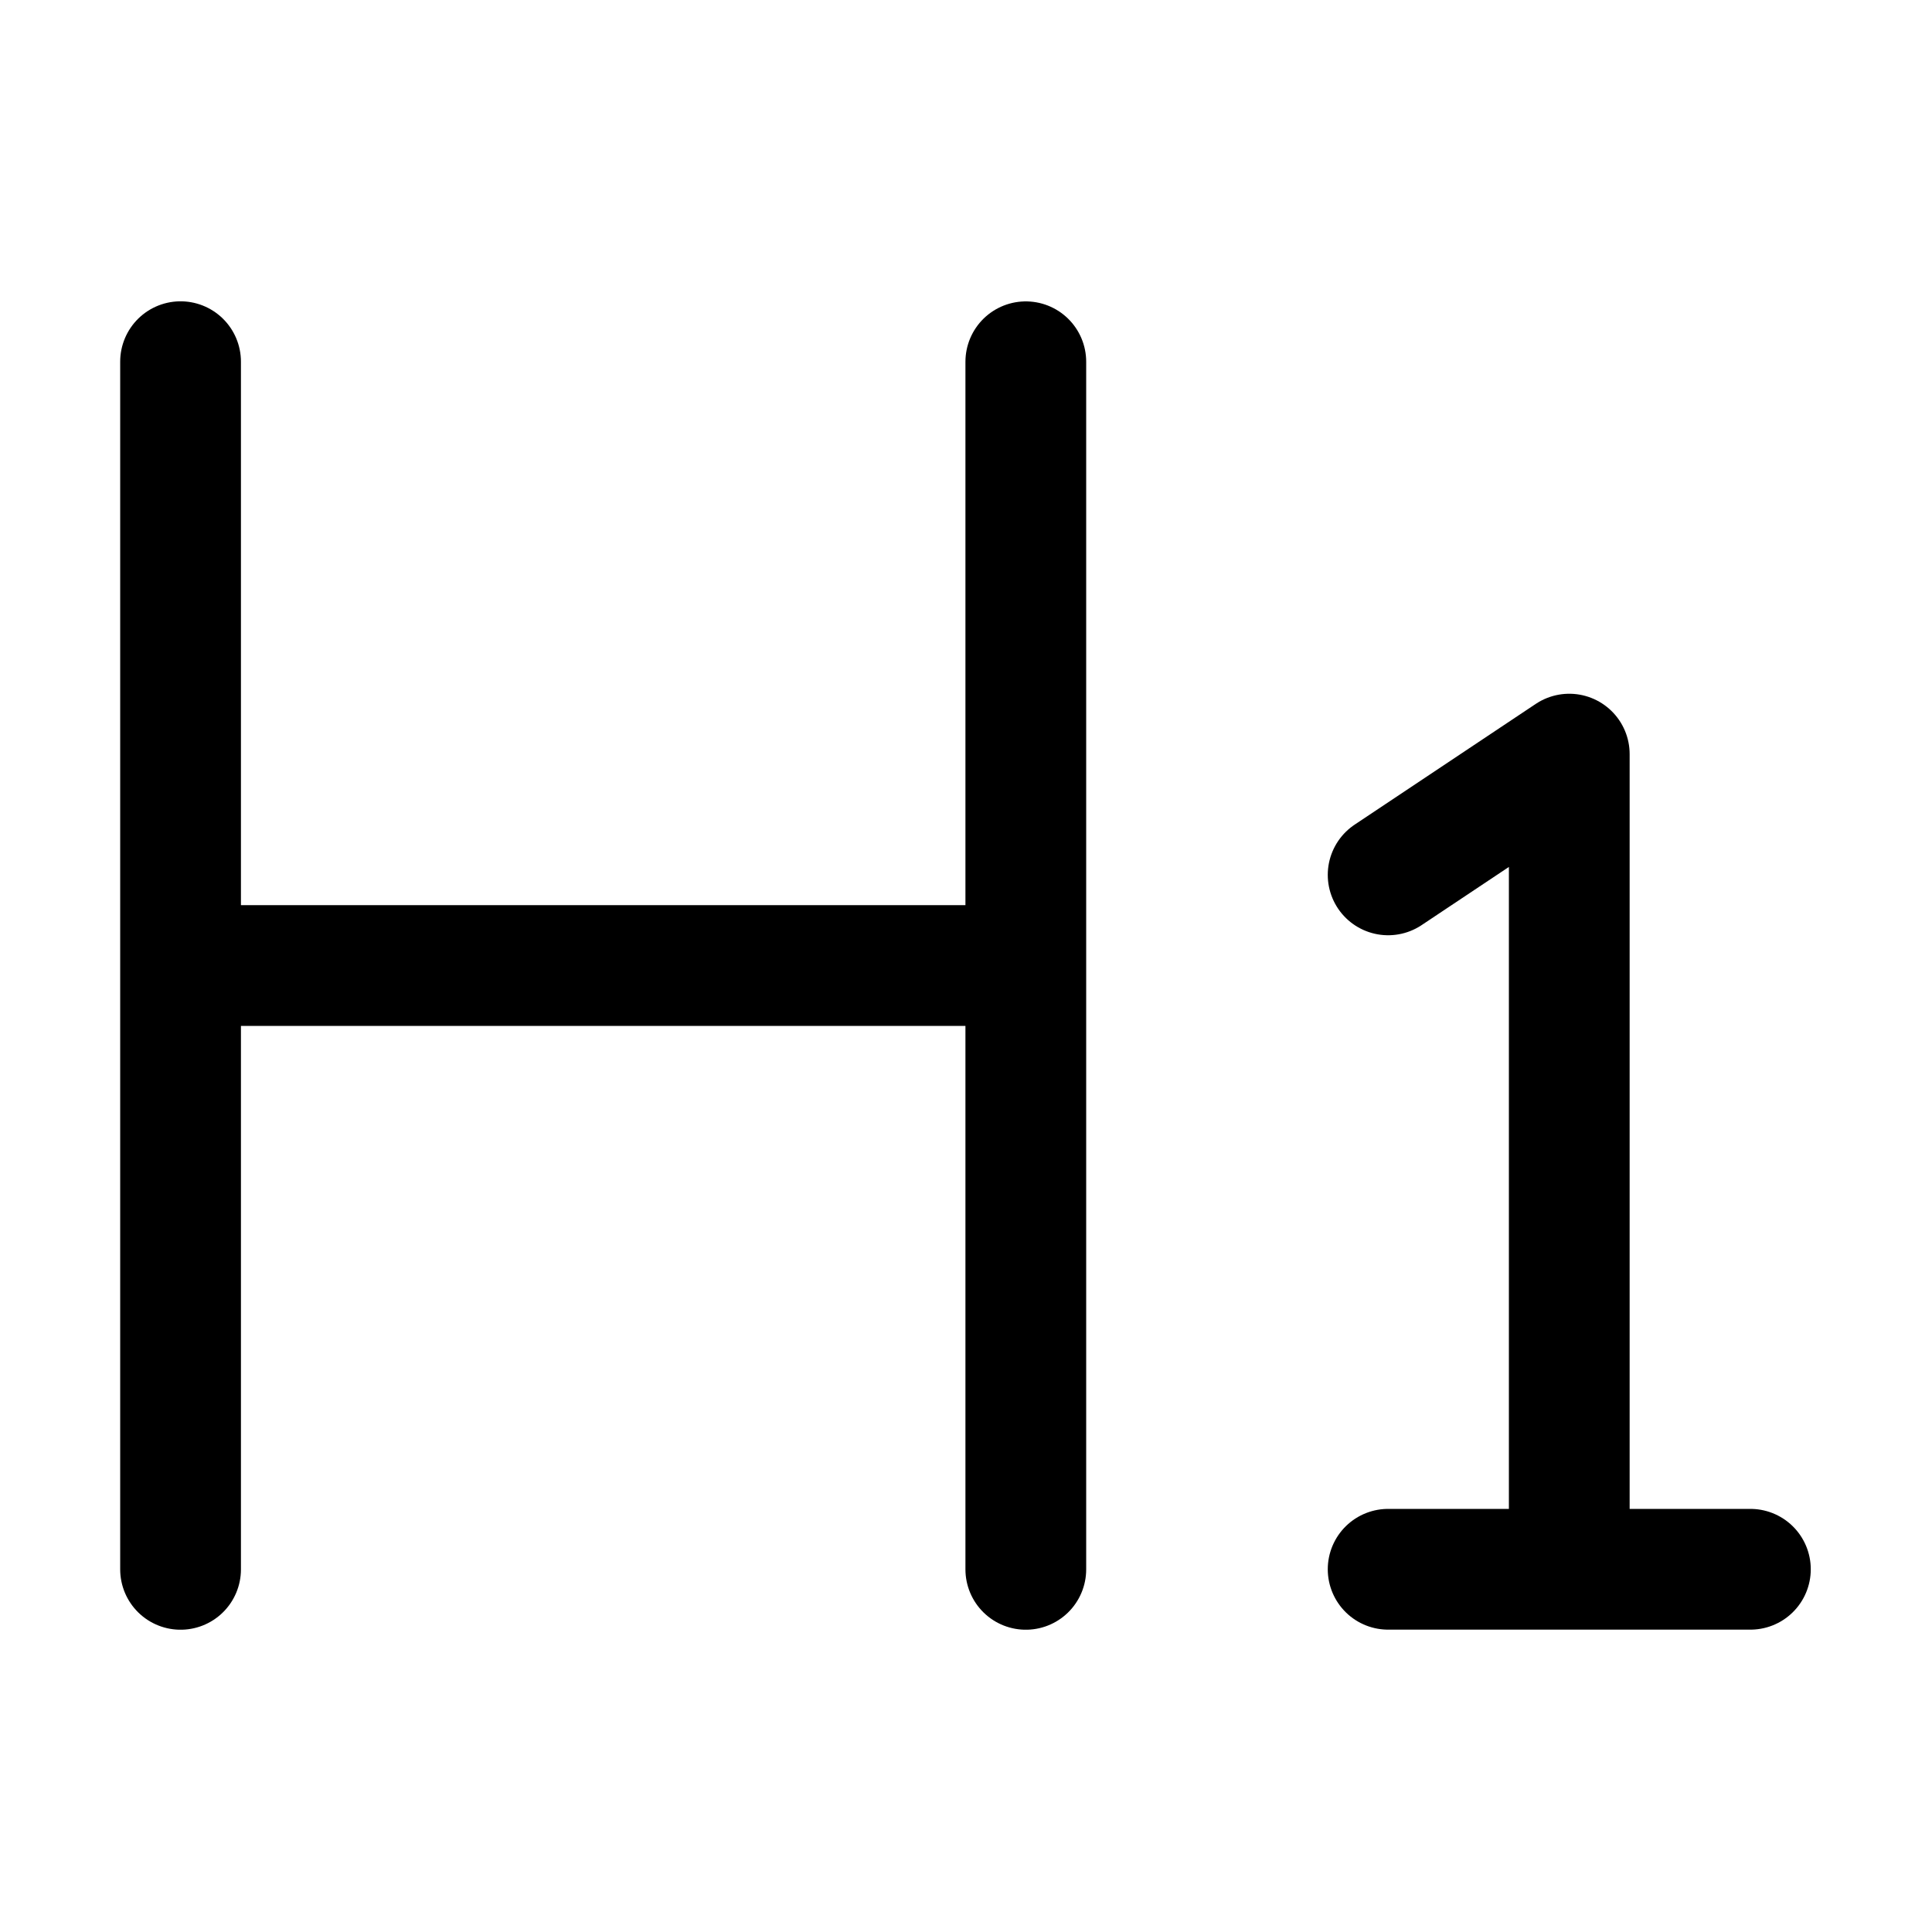
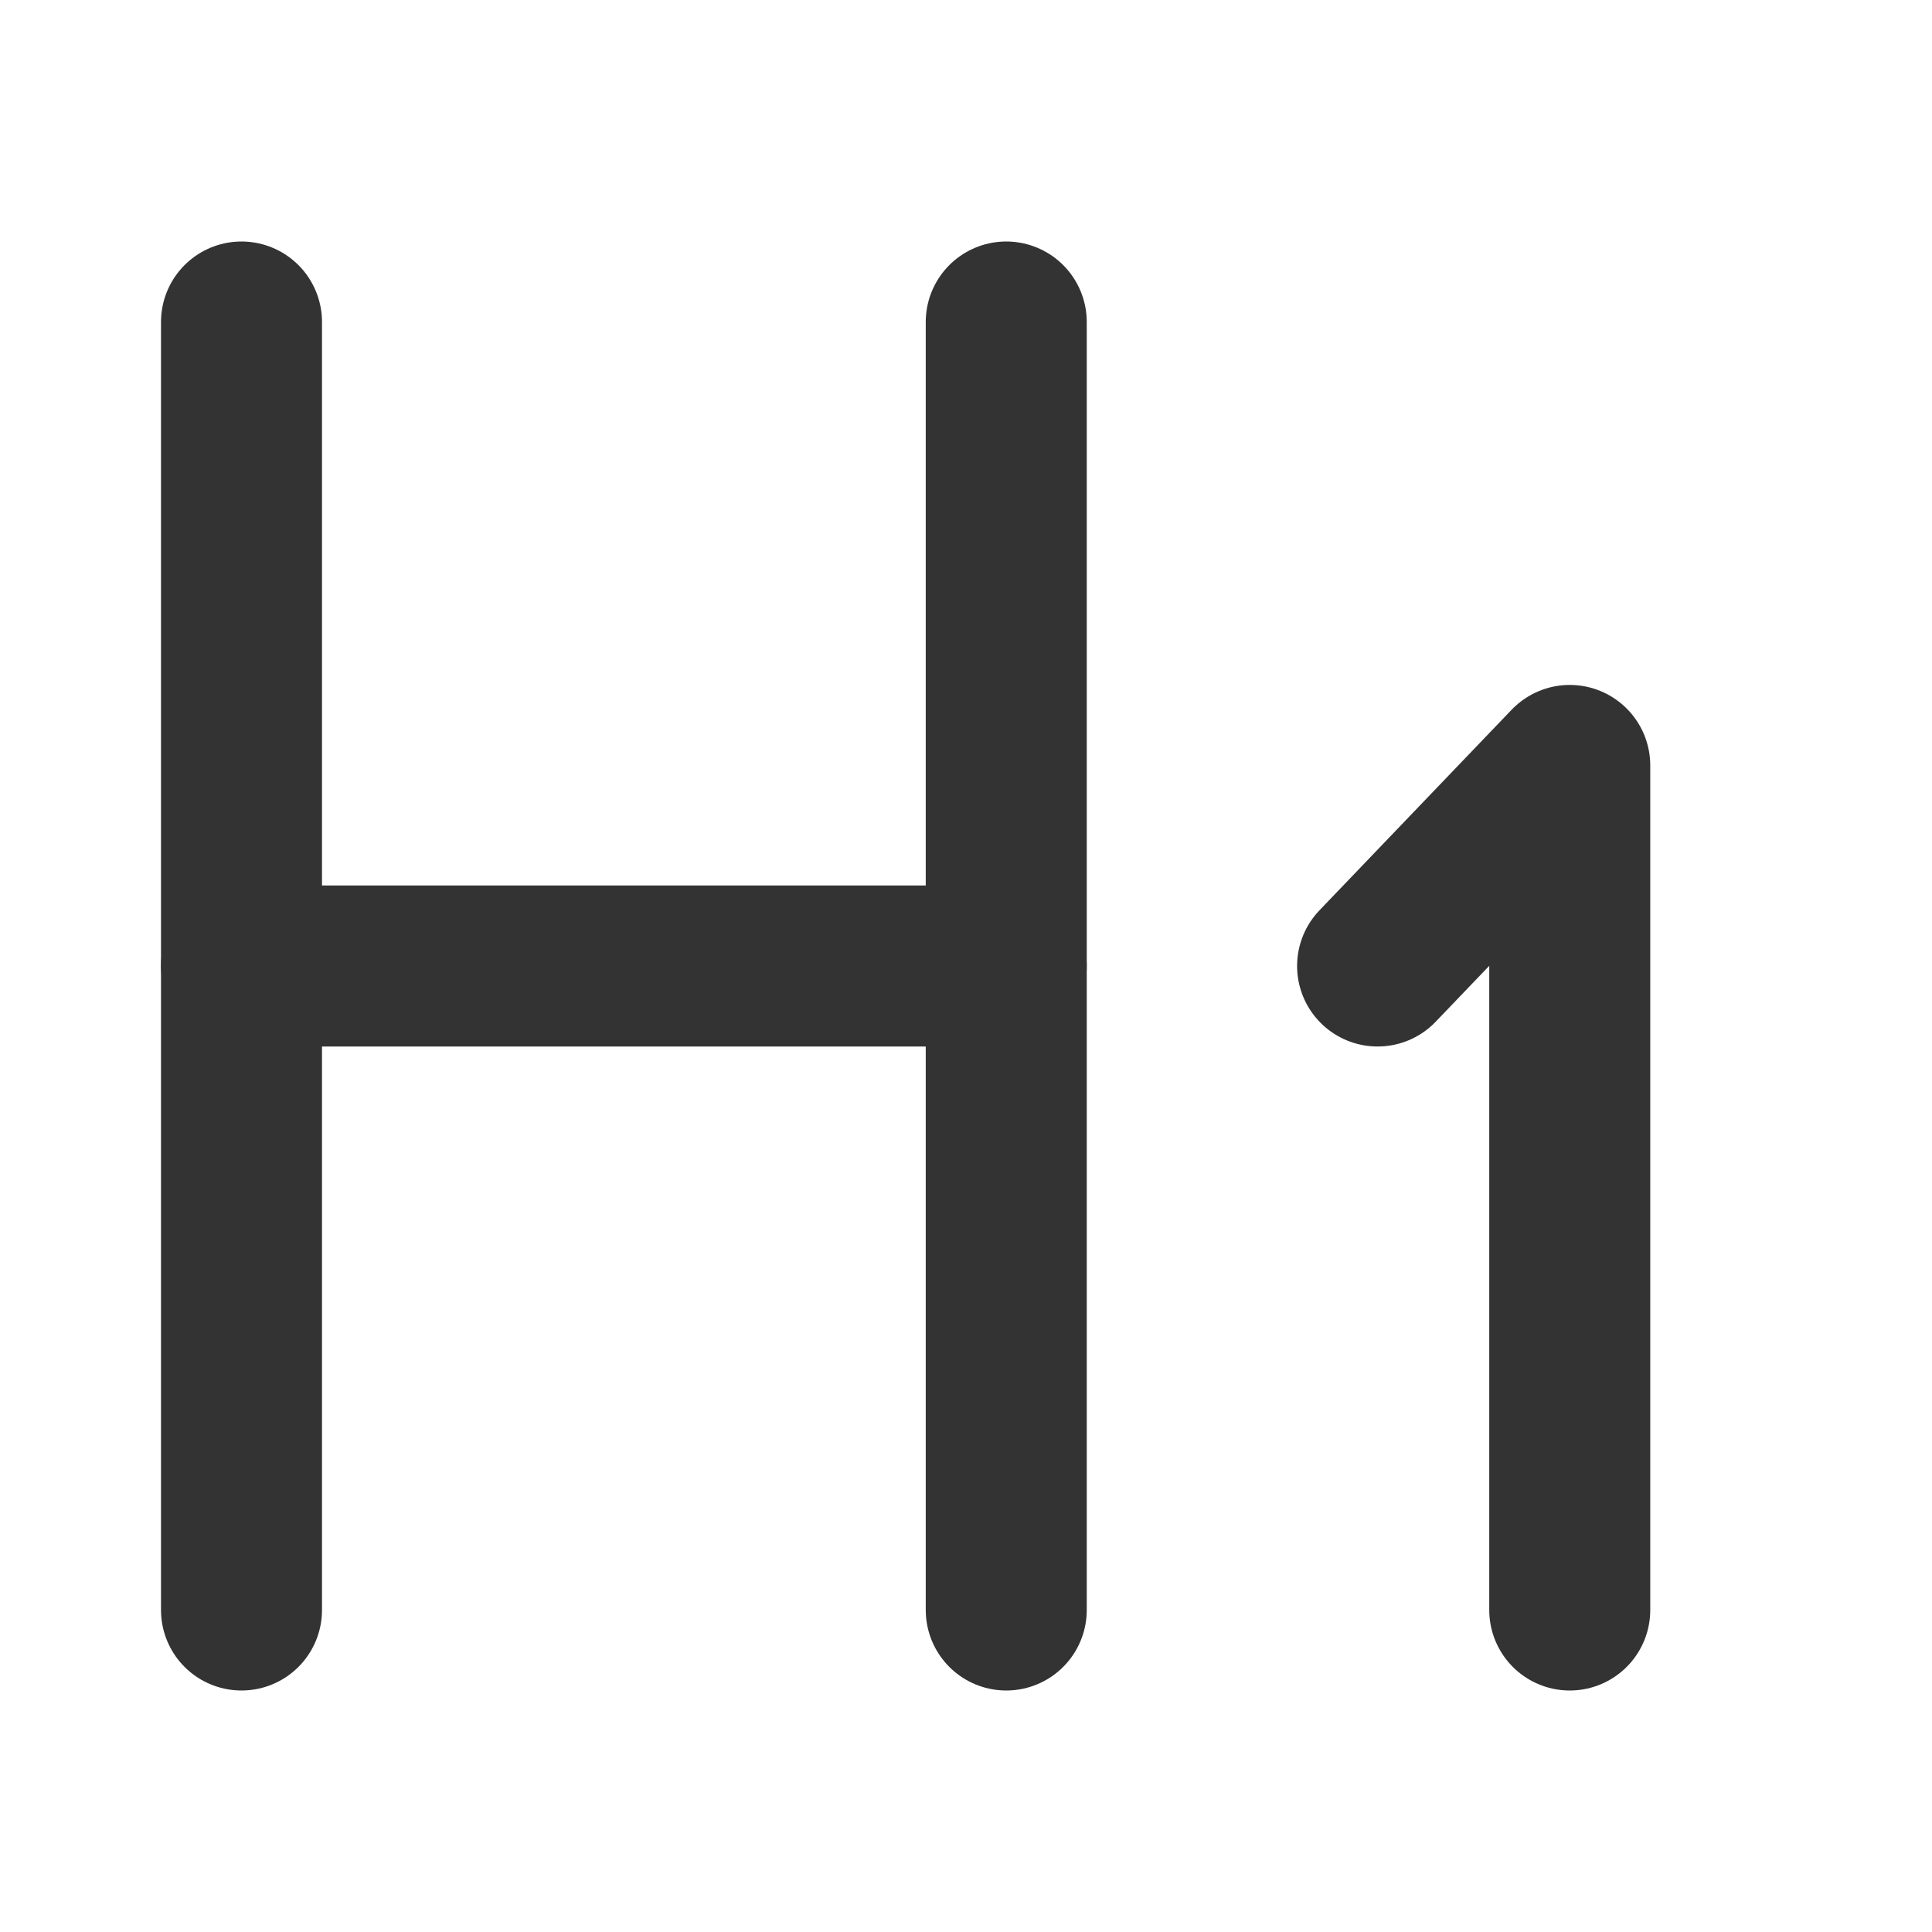
- <svg xmlns="http://www.w3.org/2000/svg" fill="none" viewBox="0 0 24 24" stroke-width="1.5" stroke="currentColor" aria-hidden="true" data-slot="icon">
-   <path stroke-linecap="round" stroke-linejoin="round" d="M2.243 4.493v7.5m0 0v7.502m0-7.501h10.5m0-7.5v7.5m0 0v7.501m4.501-8.627 2.25-1.5v10.126m0 0h-2.25m2.25 0h2.25" />
+ <svg xmlns="http://www.w3.org/2000/svg" width="24" height="24" viewBox="0 0 48 48" fill="none">
+   <path d="M6 8V40" stroke="#333" stroke-width="4" stroke-linecap="round" stroke-linejoin="round" />
+   <path d="M25 8V40" stroke="#333" stroke-width="4" stroke-linecap="round" stroke-linejoin="round" />
+   <path d="M6 24H25" stroke="#333" stroke-width="4" stroke-linecap="round" stroke-linejoin="round" />
+   <path d="M34.226 24L39 19.017V40" stroke="#333" stroke-width="4" stroke-linecap="round" stroke-linejoin="round" />
</svg>
